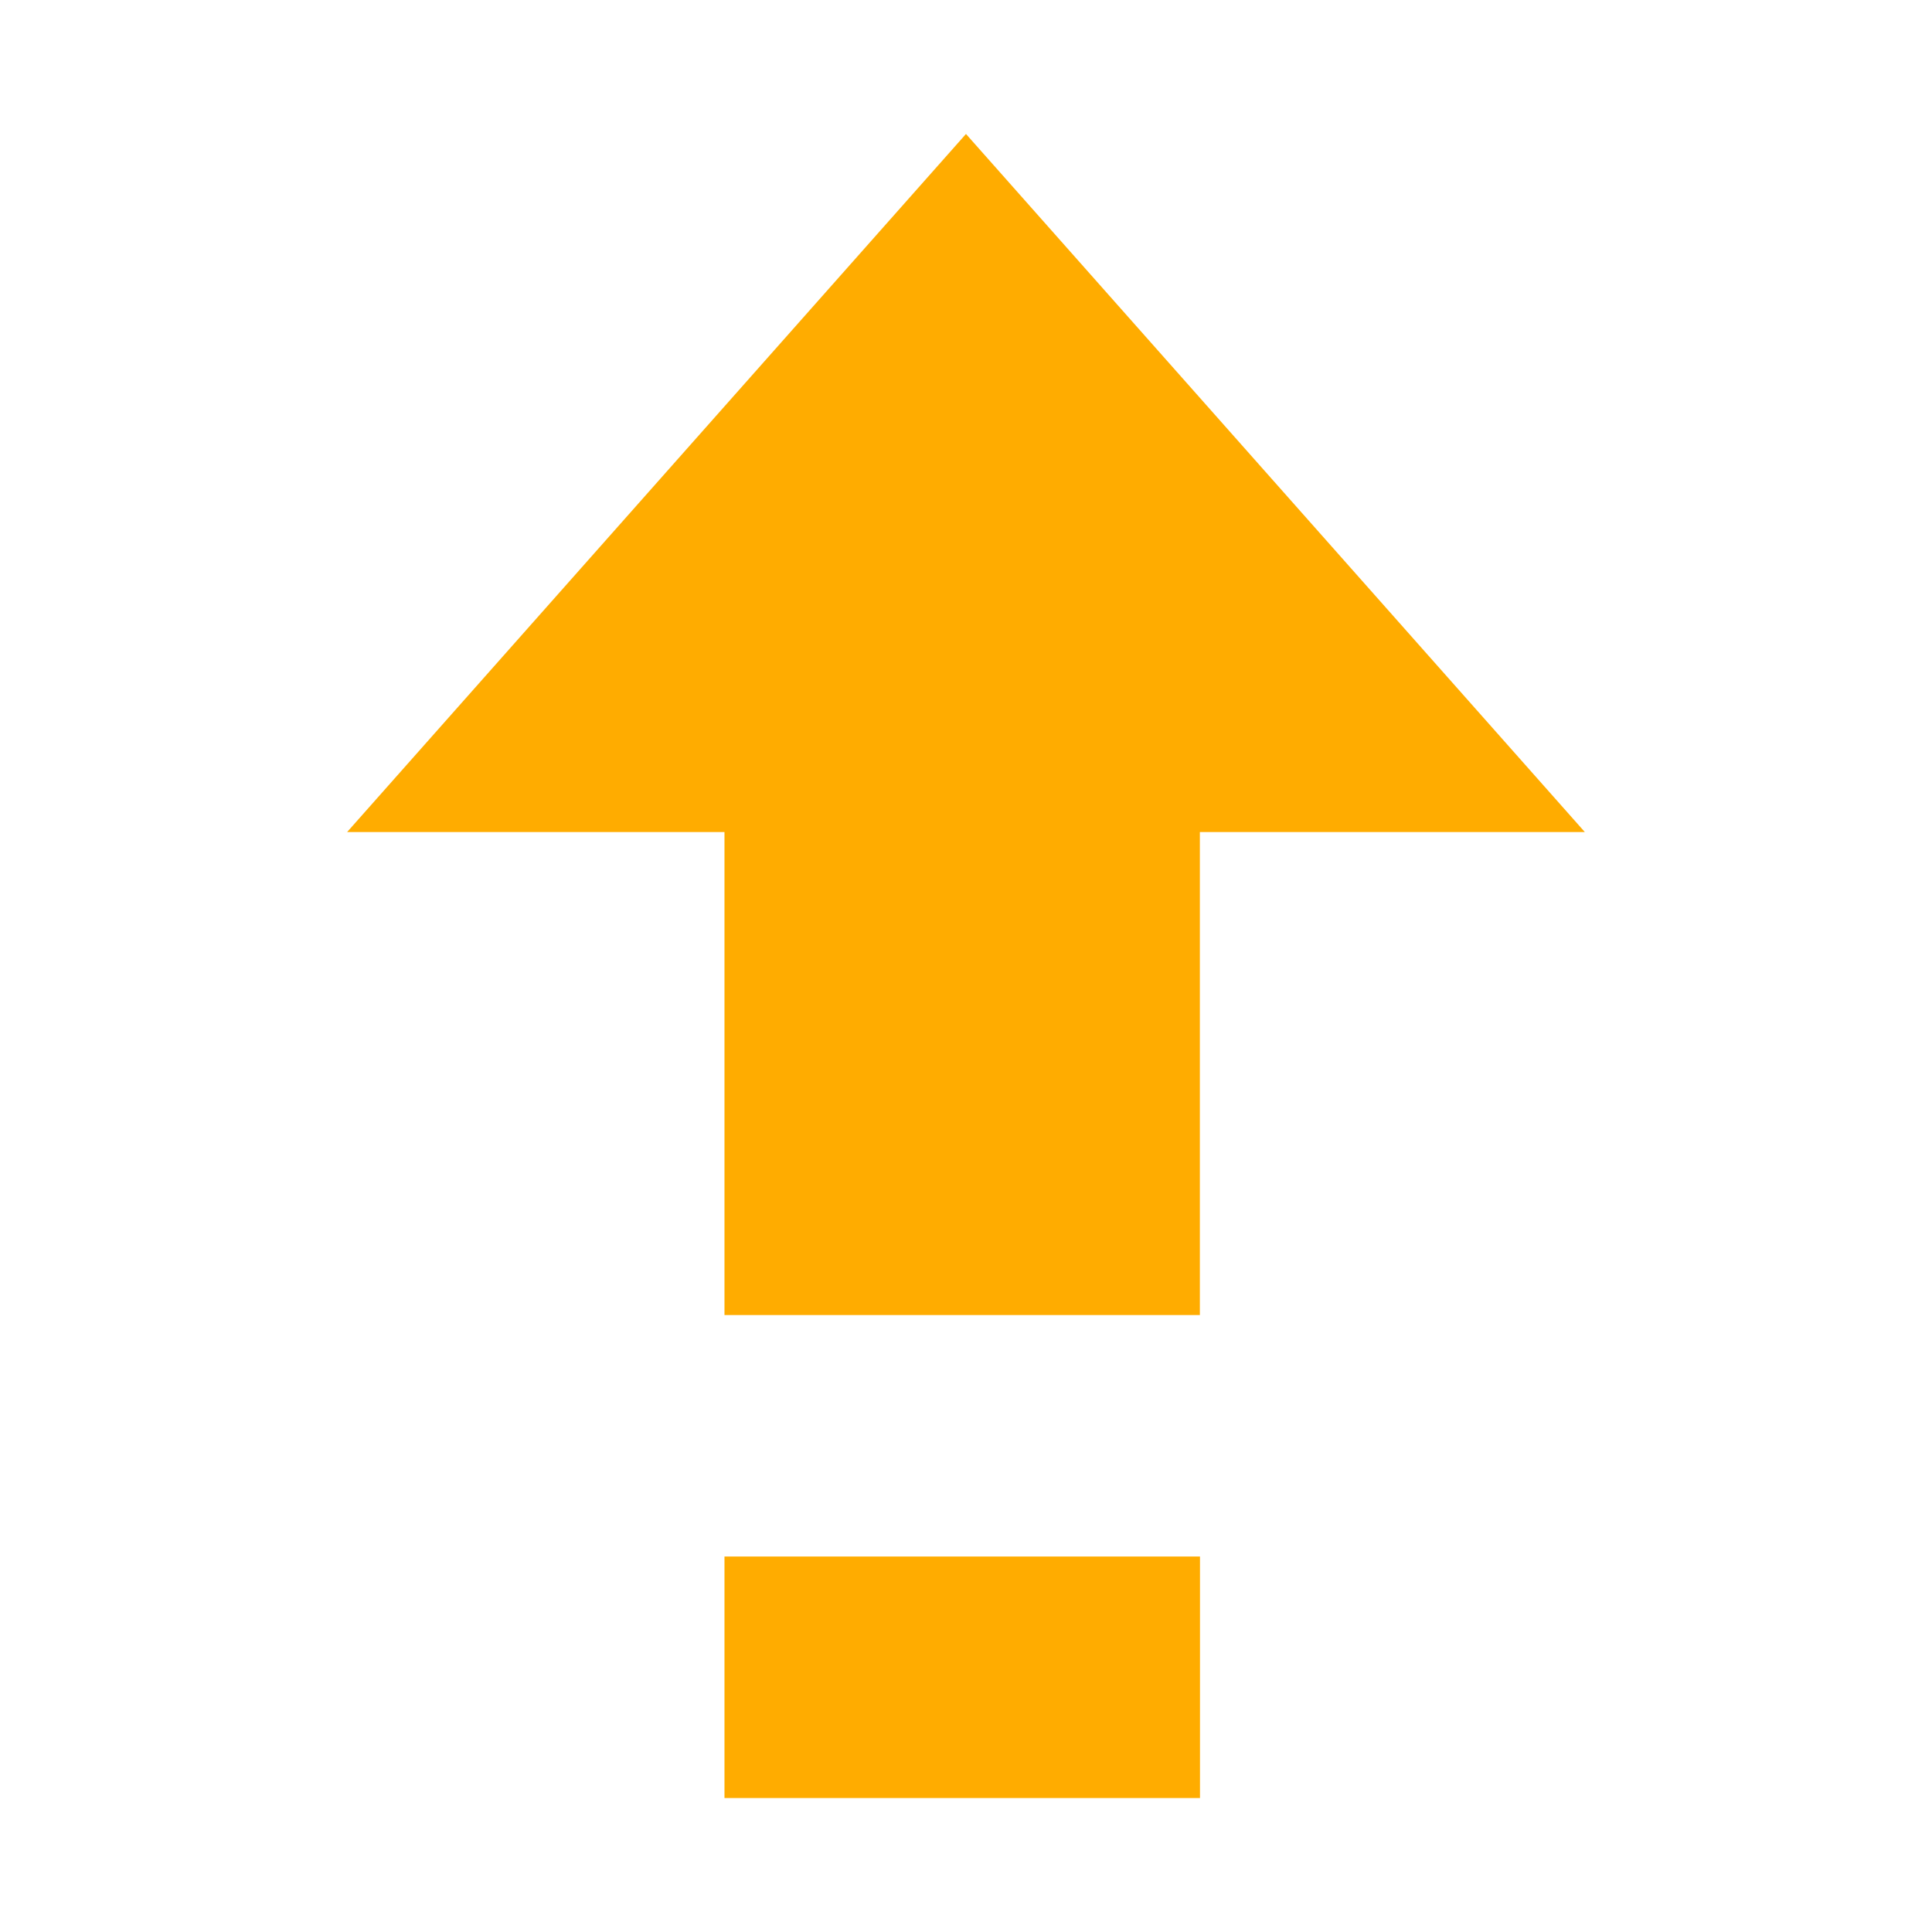
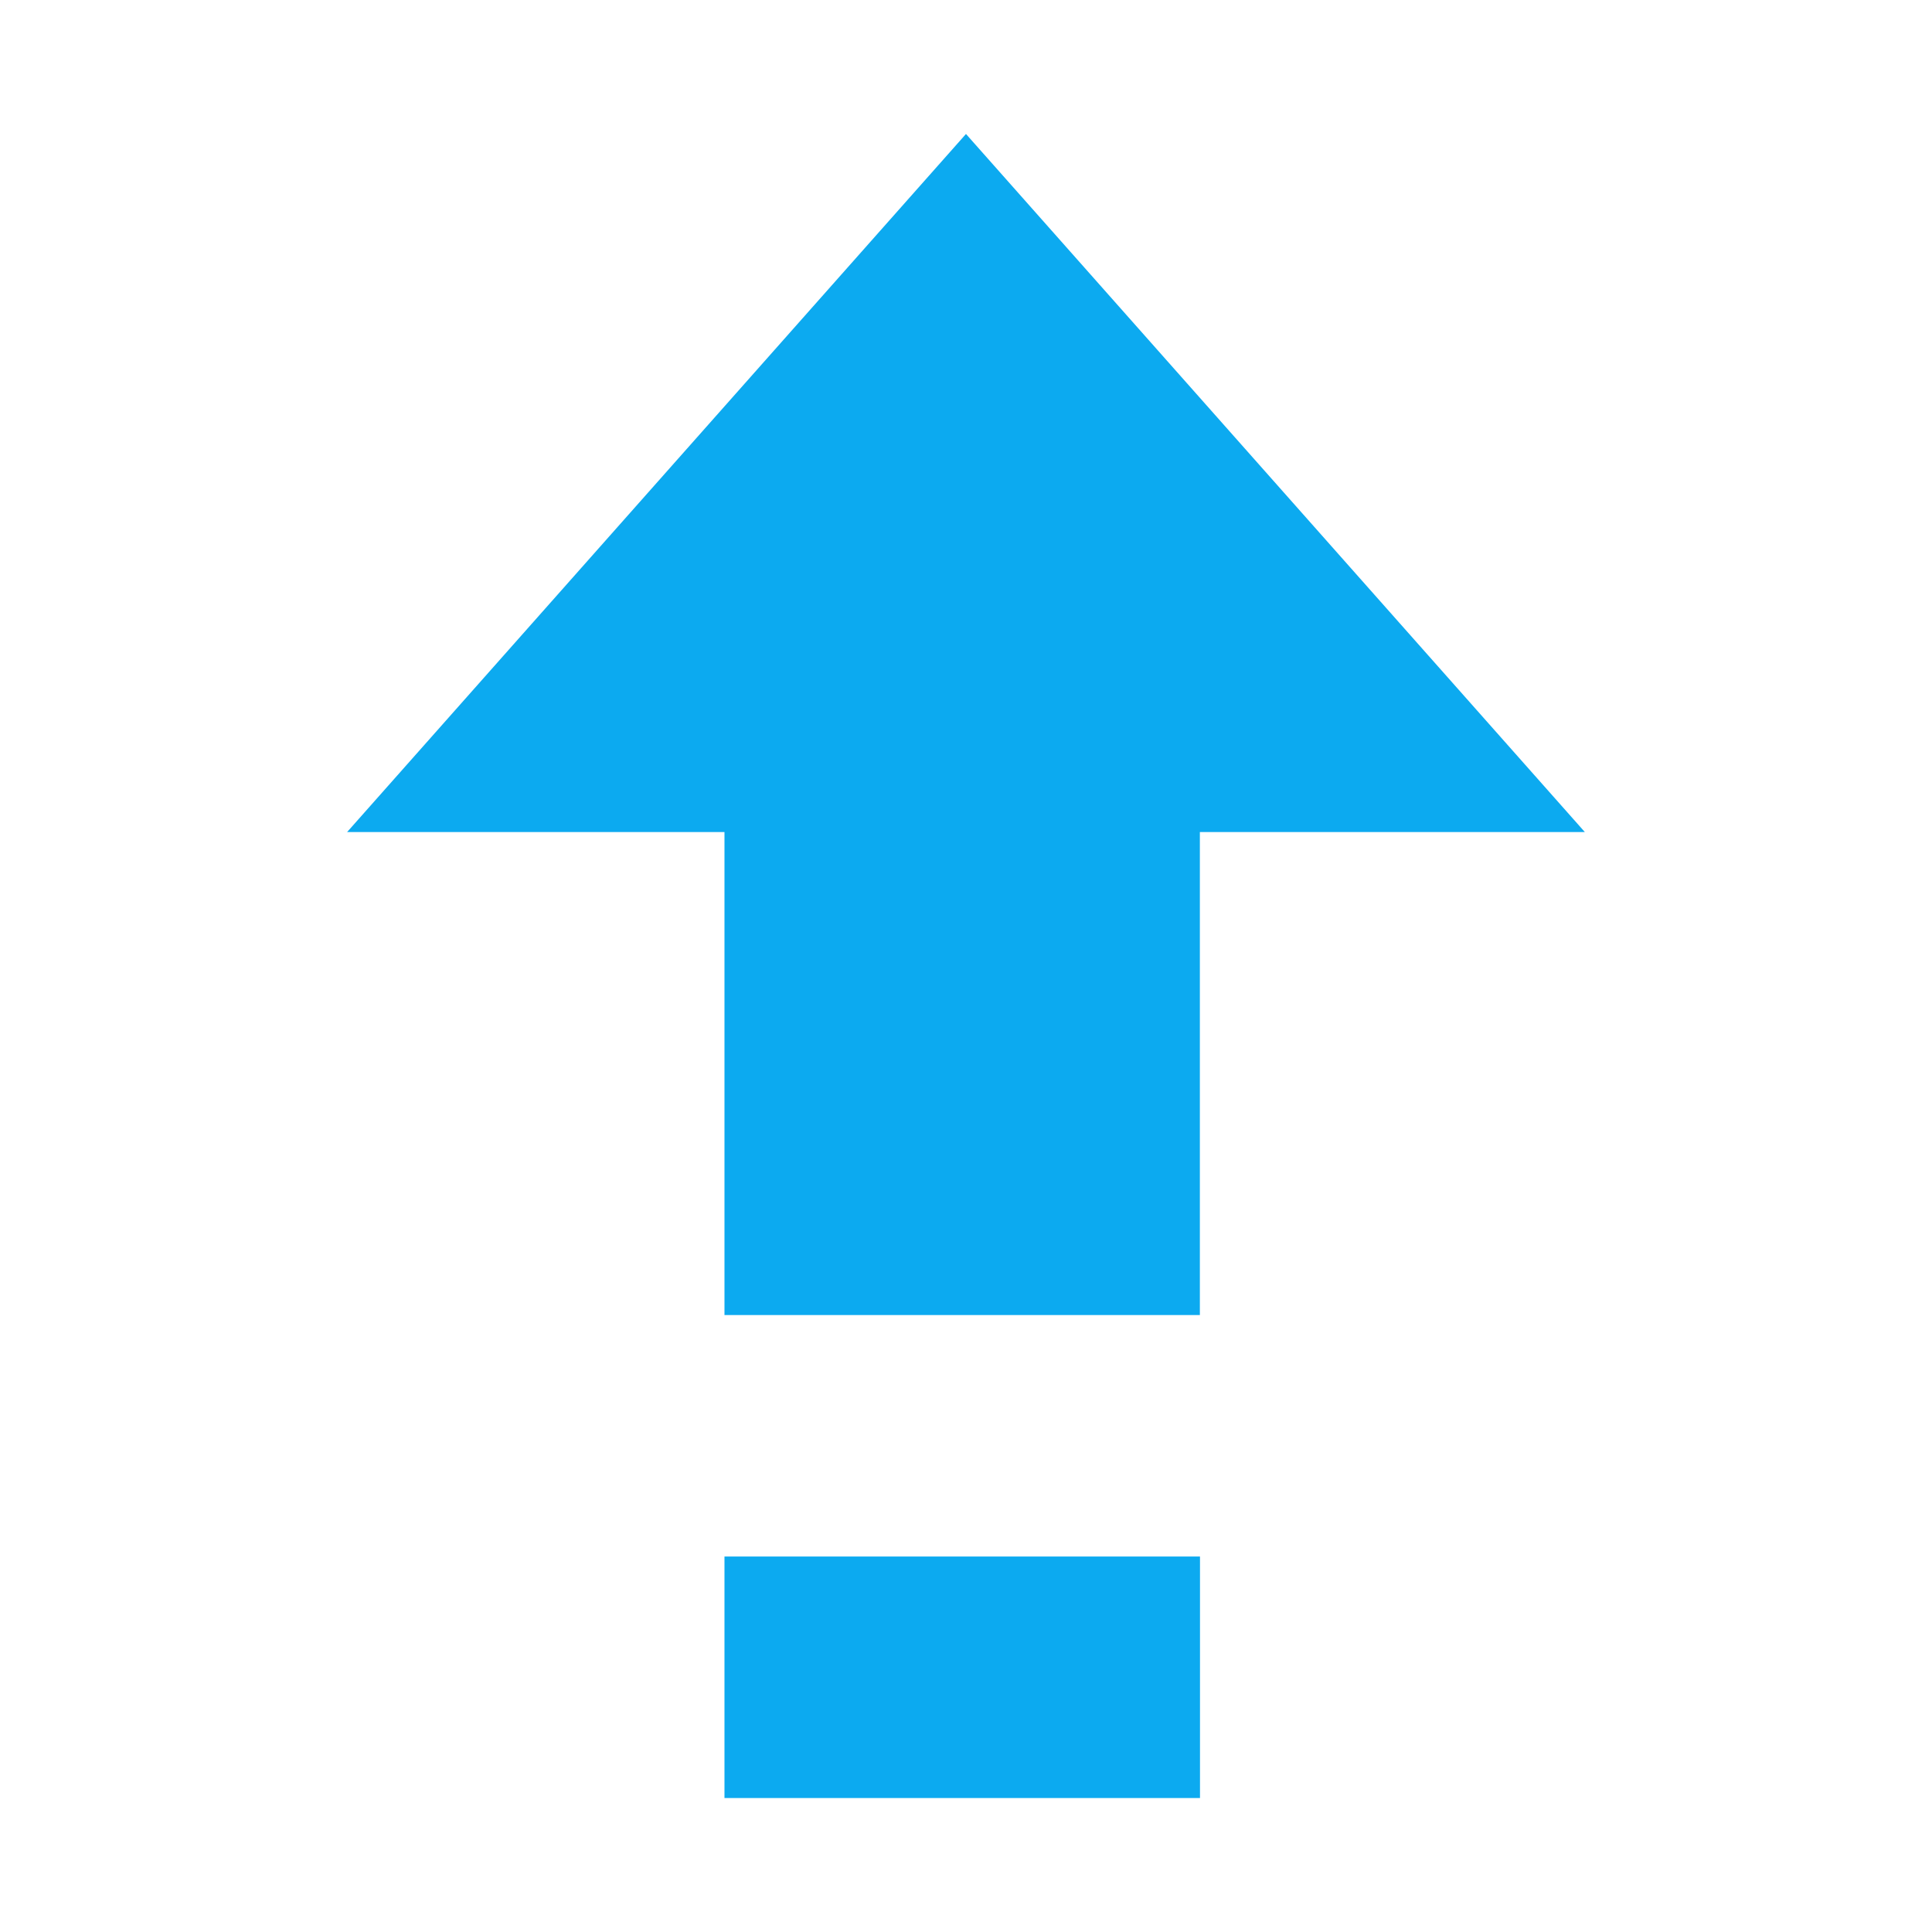
<svg xmlns="http://www.w3.org/2000/svg" xmlns:ns1="http://www.openswatchbook.org/uri/2009/osb" width="32" viewBox="0 0 32 32" version="1.1" id="svg7384" height="32">
  <defs id="defs7386">
    <linearGradient ns1:paint="solid" id="linearGradient19282" gradientTransform="matrix(-2.736579,0.2820293,-0.1890831,-0.9998832,239.5401,-879.4556)">
      <stop style="stop-color:#666666;stop-opacity:1;" offset="0" id="stop19284" />
    </linearGradient>
  </defs>
  <g transform="translate(-141.0002,-791)" style="display:inline" id="layer9" />
  <g transform="translate(-141.0002,-791)" style="display:inline" id="layer10" />
  <g transform="translate(-141.0002,-791)" id="layer11" />
  <g transform="translate(-141.0002,-791)" style="display:inline" id="layer13" />
  <g transform="translate(-141.0002,-791)" id="layer14" />
  <g transform="translate(-141.0002,-791)" style="display:inline" id="layer15" />
  <g transform="translate(-141.0002,-791)" style="display:inline" id="g71291" />
  <g transform="translate(-141.0002,-791)" style="display:inline" id="g4953" />
  <g transform="matrix(2,0,0,2,-282.0004,-1614.219)" style="display:inline;fill:#ffac00;fill-opacity:1" id="layer12">
-     <path style="color:#000000;display:inline;overflow:visible;visibility:visible;fill:#ffac00;fill-opacity:1;stroke:none;stroke-width:2;marker:none;enable-background:new" d="m 147,818 v -4 h -3.125 l 5.125,-5.781 5.125,5.781 h -3.188 v 4 z" id="path16532" />
-     <path id="path16534" d="m 147,822 v -2 h 3.938 v 2 z" style="color:#000000;display:inline;overflow:visible;visibility:visible;fill:#ffac00;fill-opacity:1;stroke:none;stroke-width:2;marker:none;enable-background:new" />
+     <path style="color:#000000;display:inline;overflow:visible;visibility:visible;fill:#0caaf0;fill-opacity:1;stroke:none;stroke-width:2;marker:none;enable-background:new" d="m 147,818 v -4 h -3.125 l 5.125,-5.781 5.125,5.781 h -3.188 v 4 z" id="path16532" />
+     <path id="path16534" d="m 147,822 v -2 h 3.938 v 2 z" style="color:#000000;display:inline;overflow:visible;visibility:visible;fill:#0caaf0;fill-opacity:1;stroke:none;stroke-width:2;marker:none;enable-background:new" />
  </g>
</svg>
